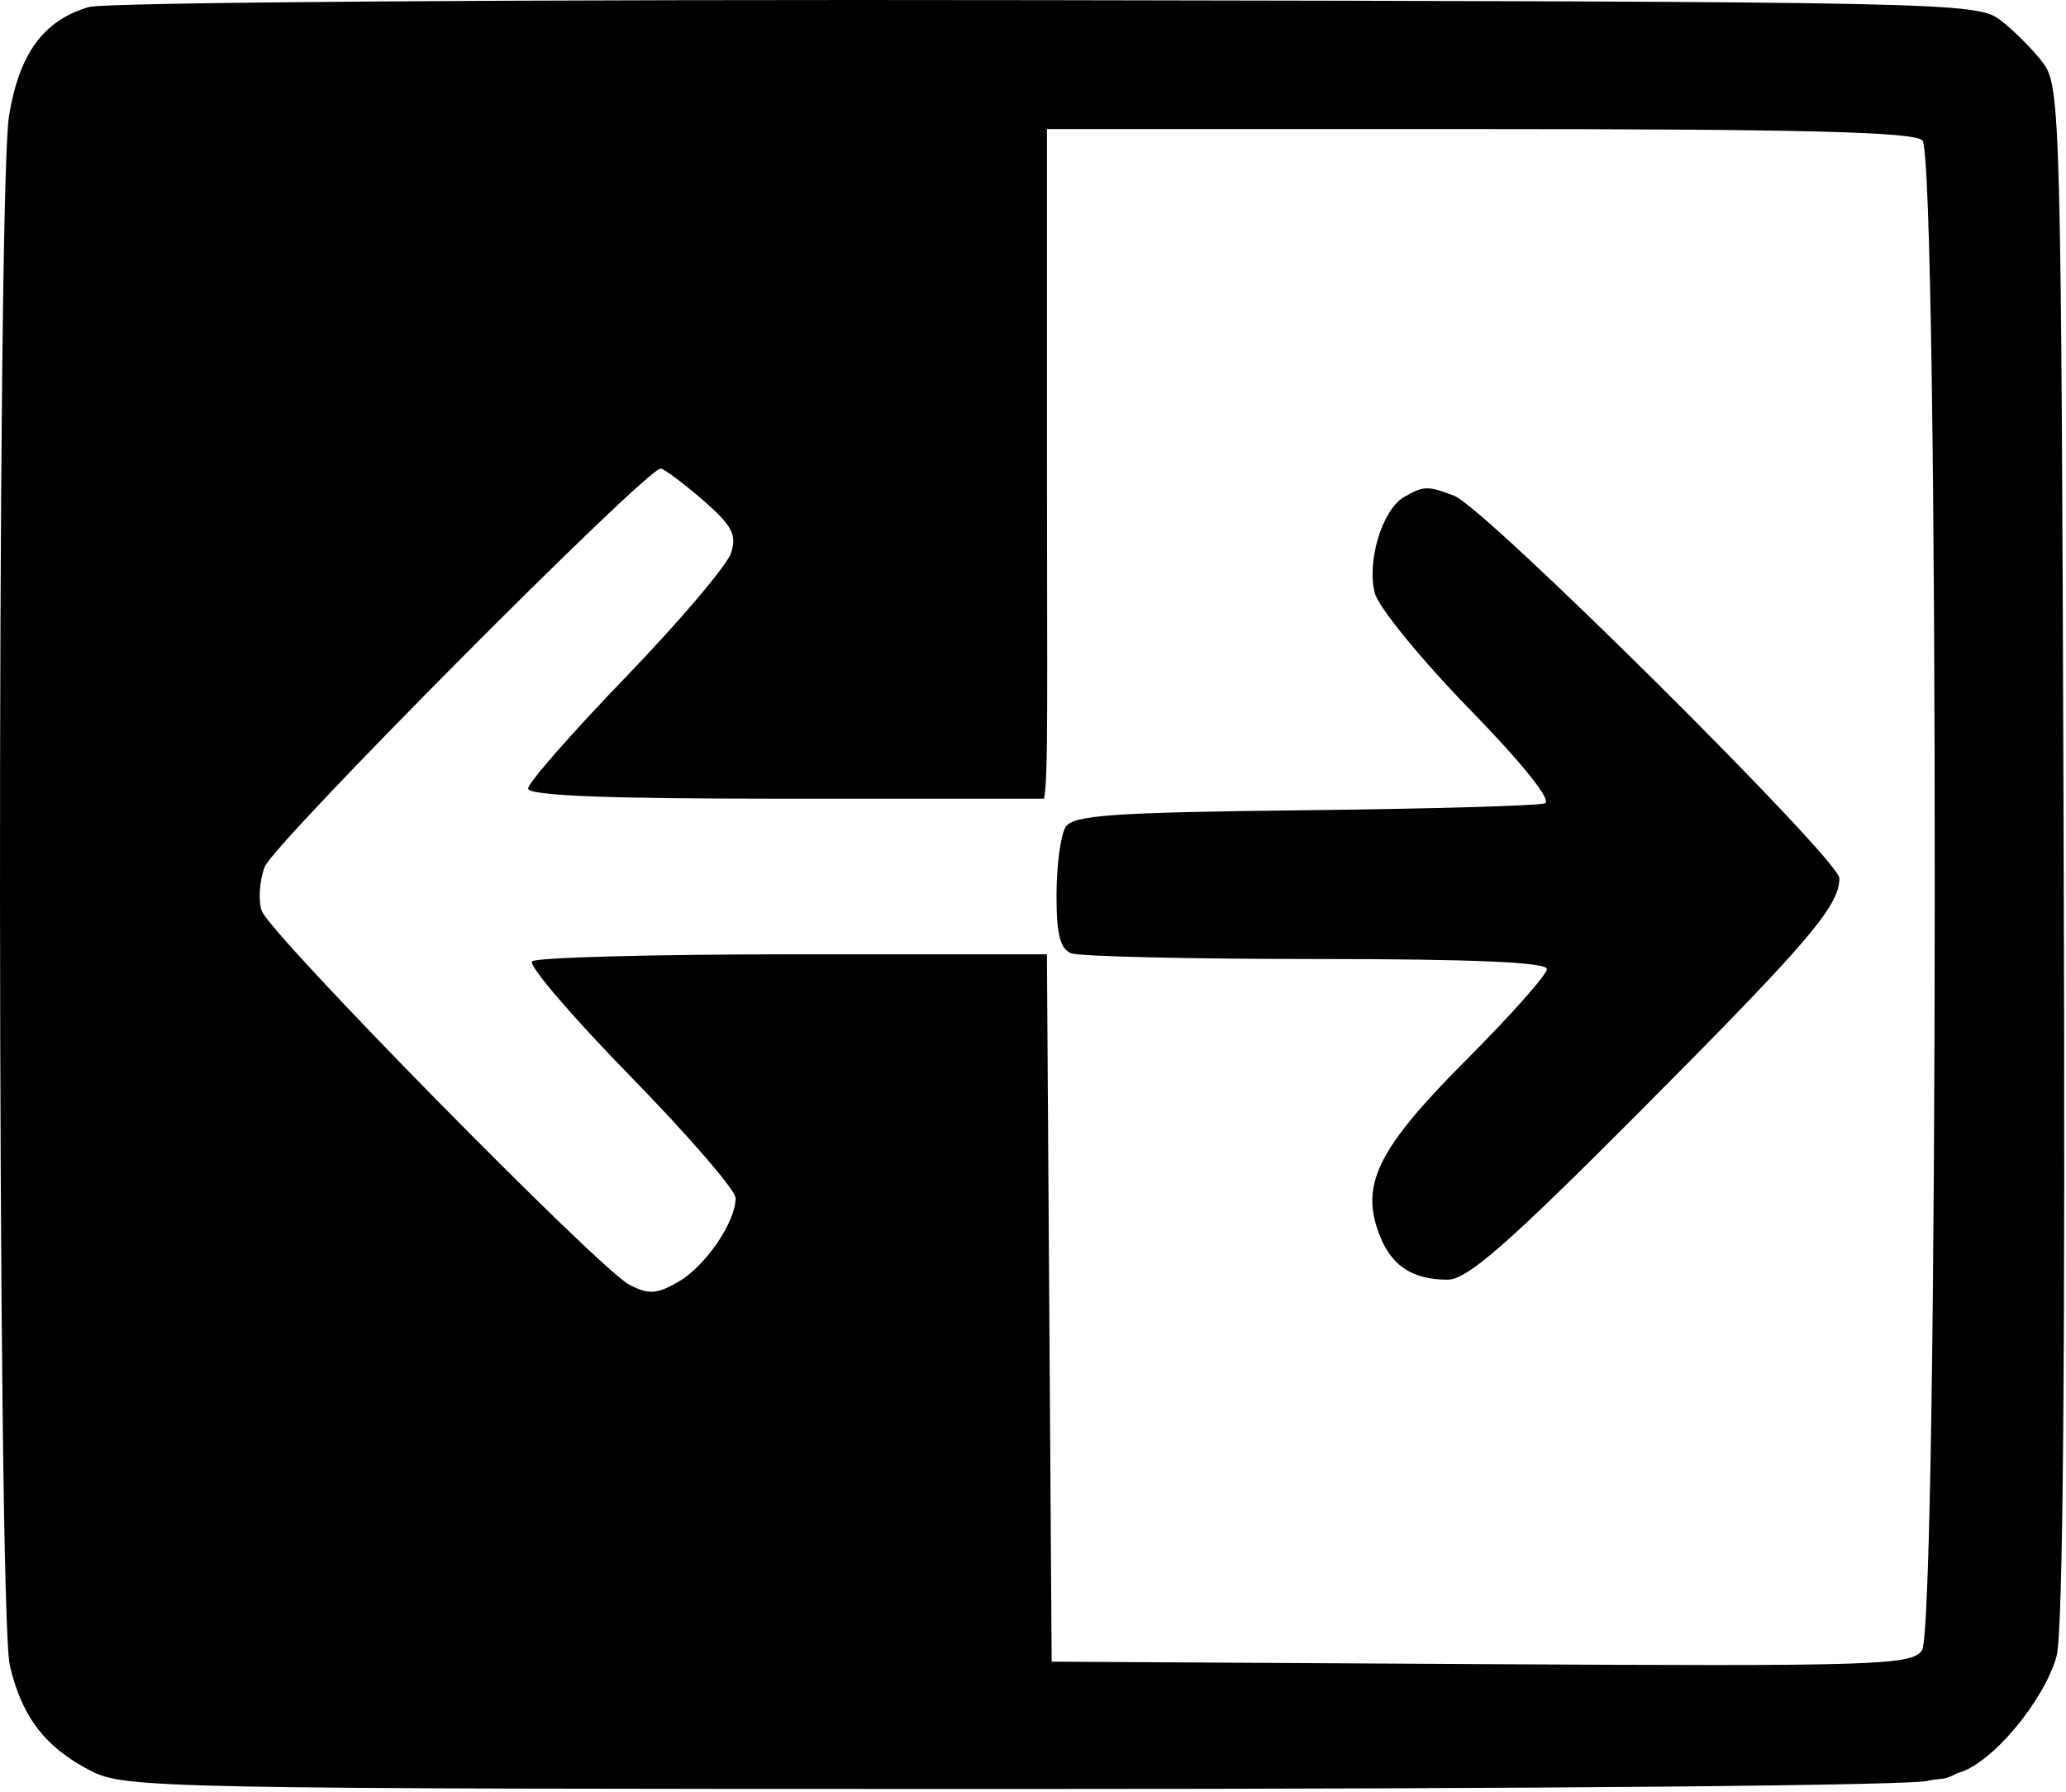
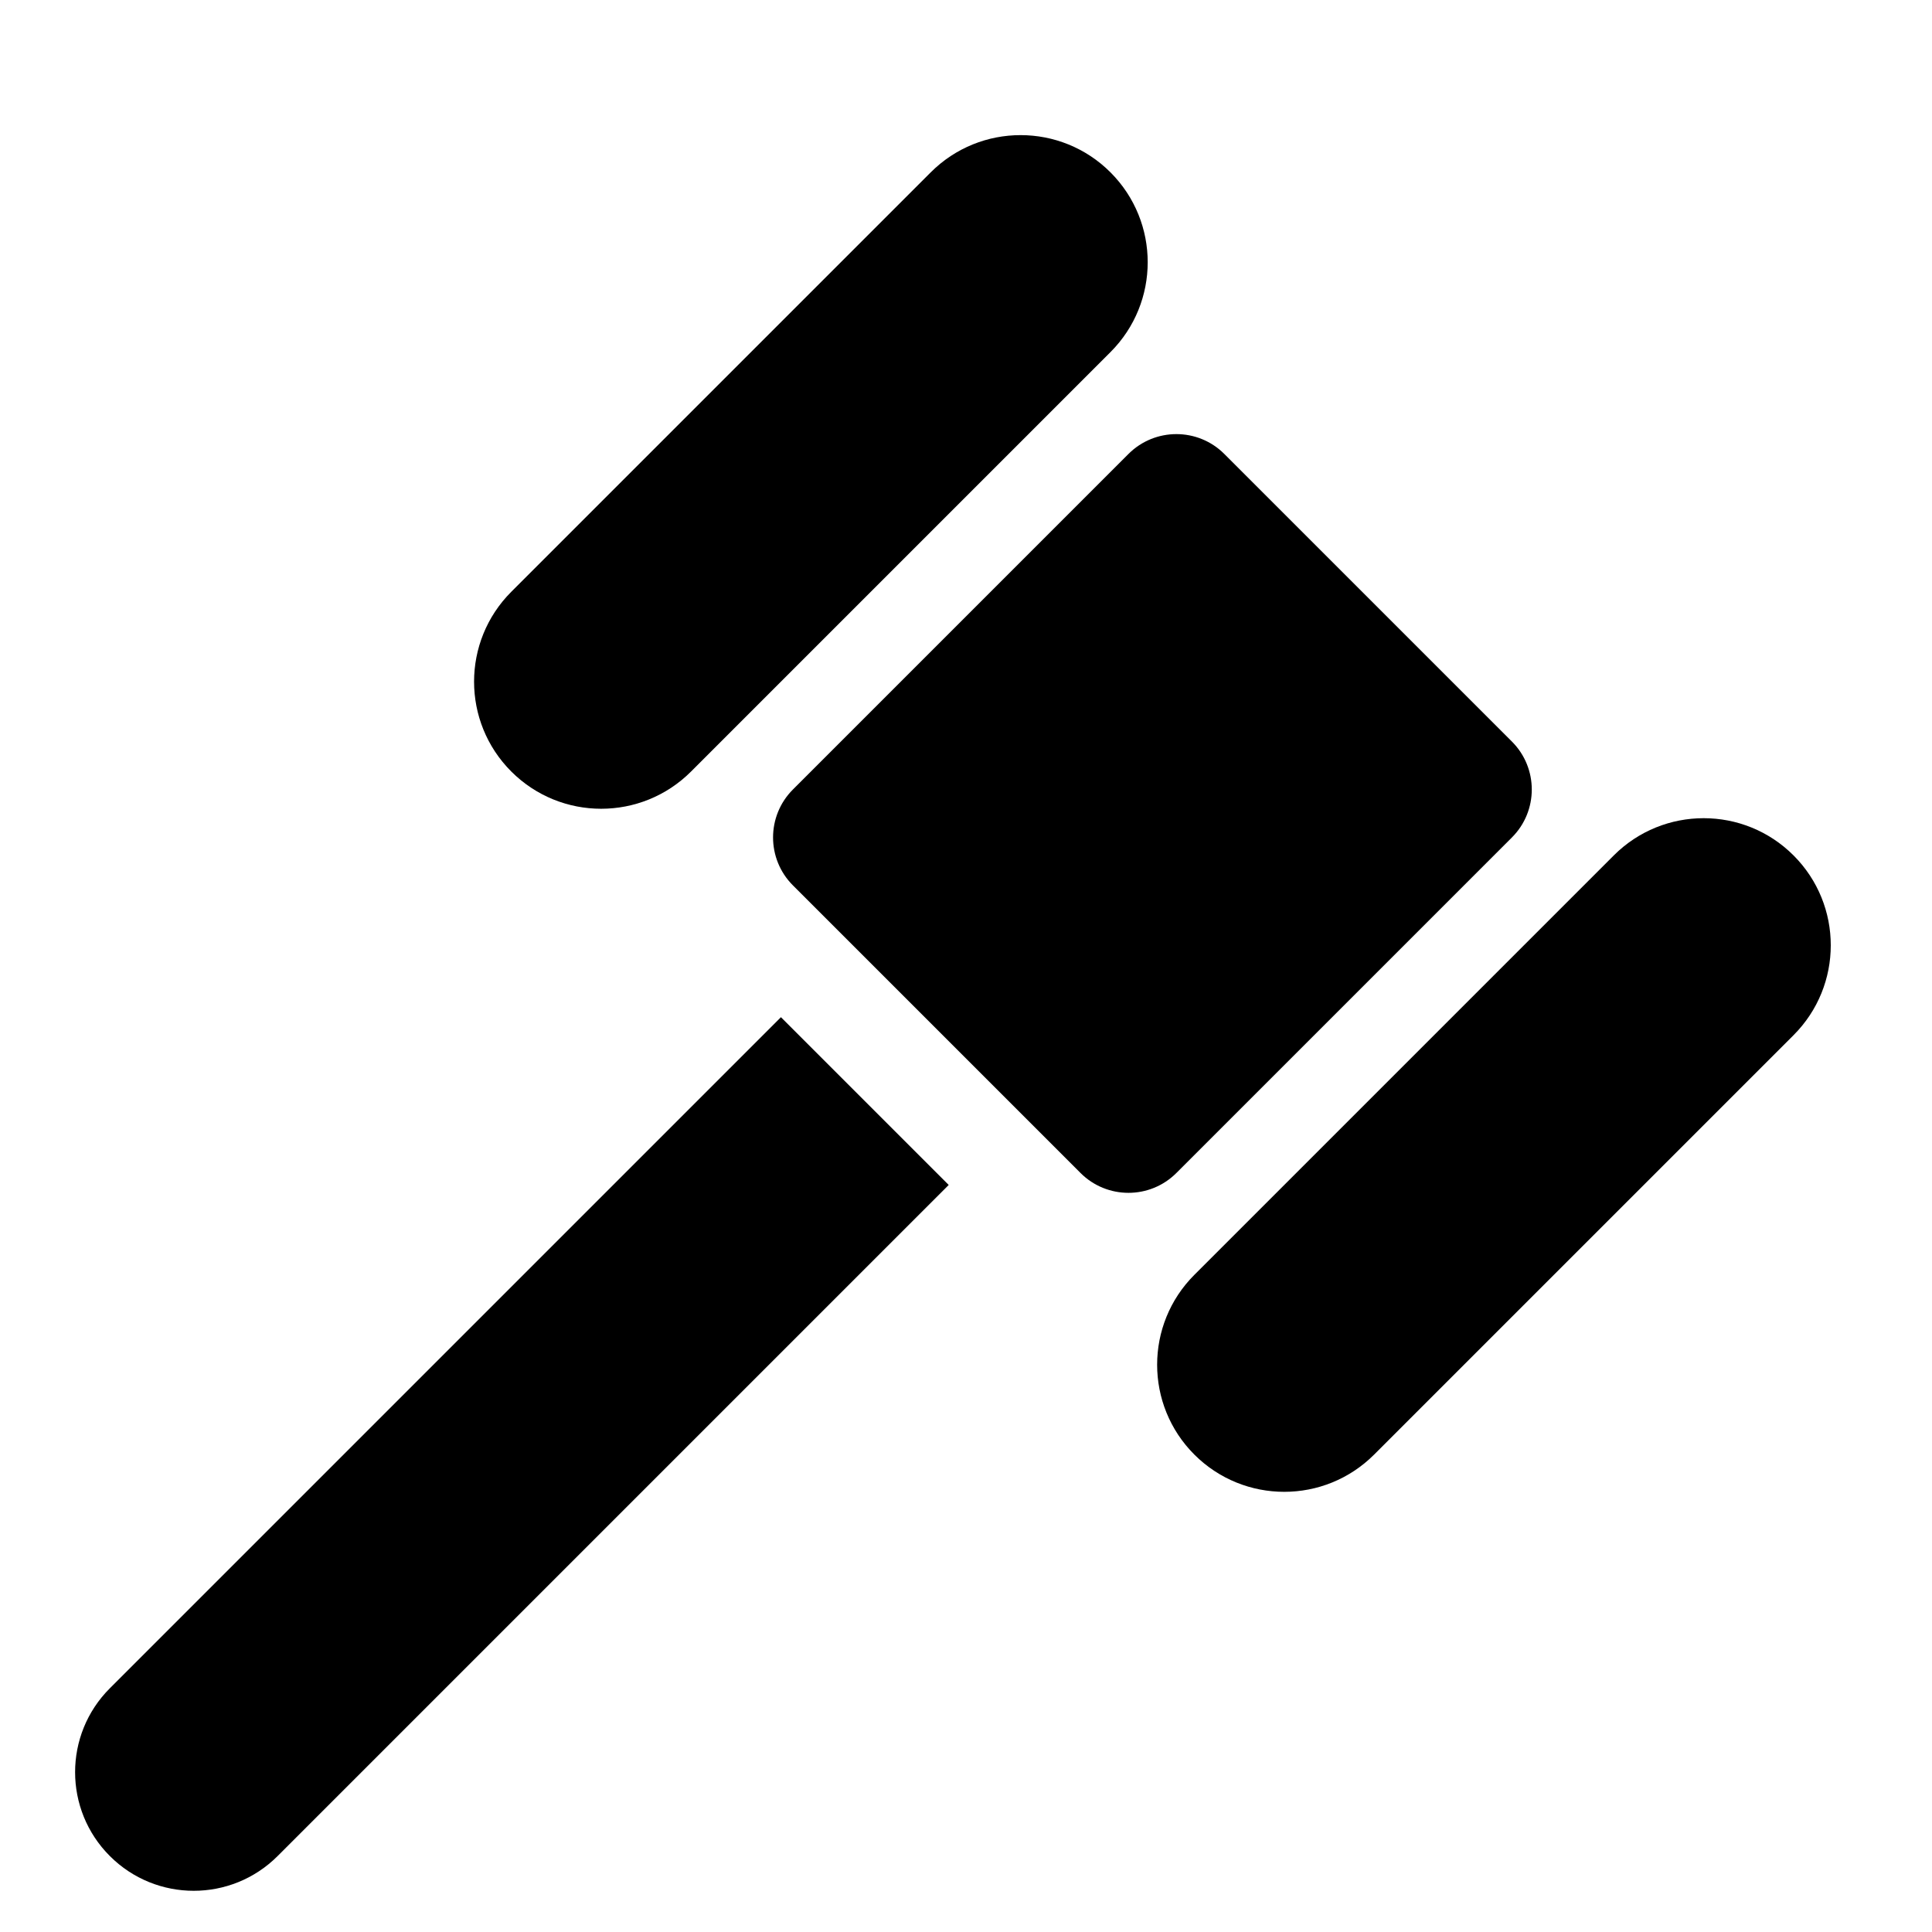
- <svg xmlns="http://www.w3.org/2000/svg" width="219" height="190" viewBox="0 0 219 190" fill="none">
-   <path fill-rule="evenodd" clip-rule="evenodd" d="M9.423 0.745C4.617 2.153 2.04 5.664 0.957 12.277C-0.369 20.373 -0.294 170.791 1.039 176.572C2.297 182.031 4.817 185.308 9.654 187.774C13.265 189.615 16.865 189.684 108.63 189.684C163.129 189.684 204.095 189.304 204.41 188.795C206 188.5 206 188.795 207.5 188C211.167 187.079 216.779 180.138 218.005 175.584C218.682 173.068 218.939 143.952 218.756 90.472C218.487 11.748 218.417 9.103 216.535 6.627C215.466 5.221 213.441 3.196 212.035 2.127C209.546 0.236 206.839 0.18 110.978 0.017C55.373 -0.078 11.148 0.24 9.423 0.745ZM203.778 14.884C205.558 16.664 205.509 172.577 203.728 175.005C202.577 176.574 198.865 176.688 156.978 176.446L111.478 176.184L111.226 138.684L110.974 101.184H84.059C69.255 101.184 56.808 101.52 56.397 101.931C55.986 102.343 60.674 107.82 66.814 114.104C72.954 120.388 77.978 126.202 77.978 127.026C77.978 129.577 74.769 134.267 71.896 135.916C69.609 137.229 68.75 137.278 66.704 136.217C63.533 134.572 28.705 99.145 27.757 96.6C27.36 95.535 27.491 93.431 28.049 91.924C28.955 89.477 68.498 49.684 70.024 49.684C70.366 49.684 72.356 51.163 74.447 52.97C77.589 55.687 78.118 56.666 77.498 58.62C77.086 59.92 72.075 65.831 66.363 71.757C60.651 77.682 55.978 83.015 55.978 83.607C55.978 84.349 64.068 84.684 81.952 84.684H107.927H110.666C111.144 82.5 110.978 73.454 110.978 46.234V13.684H156.778C191.067 13.684 202.88 13.986 203.778 14.884ZM148.803 52.722C146.51 54.06 144.845 59.6 145.74 62.911C146.146 64.411 150.657 69.931 155.764 75.179C161.411 80.979 164.547 84.899 163.764 85.179C163.057 85.432 151.549 85.761 138.19 85.911C117.896 86.139 113.747 86.431 112.956 87.684C112.435 88.509 112.002 91.723 111.993 94.827C111.982 99.06 112.373 100.622 113.56 101.077C114.43 101.411 126.13 101.684 139.56 101.684C156.121 101.684 163.978 102.026 163.978 102.746C163.978 103.33 160.187 107.607 155.554 112.251C146.244 121.582 144.276 125.371 146.069 130.514C147.321 134.107 149.576 135.684 153.463 135.684C155.522 135.684 159.843 131.902 173.778 117.904C191.699 99.901 194.978 96.068 194.978 93.121C194.978 91.134 157.422 53.824 154.163 52.573C151.322 51.482 150.908 51.494 148.803 52.722Z" fill="black" />
+ <svg xmlns="http://www.w3.org/2000/svg" viewBox="8 2 228 228" fill="#000000">
+   <g transform="translate(144 98) rotate(45)">
+     <rect x="-32" y="-36" width="64" height="72" rx="8" />
+     <rect x="-72" y="-50" width="30" height="100" rx="15" />
+     <rect x="42" y="-50" width="30" height="100" rx="15" />
+     <path d="M-14 48h28v112a14 14 0 0 1-28 0Z" />
+   </g>
</svg>
